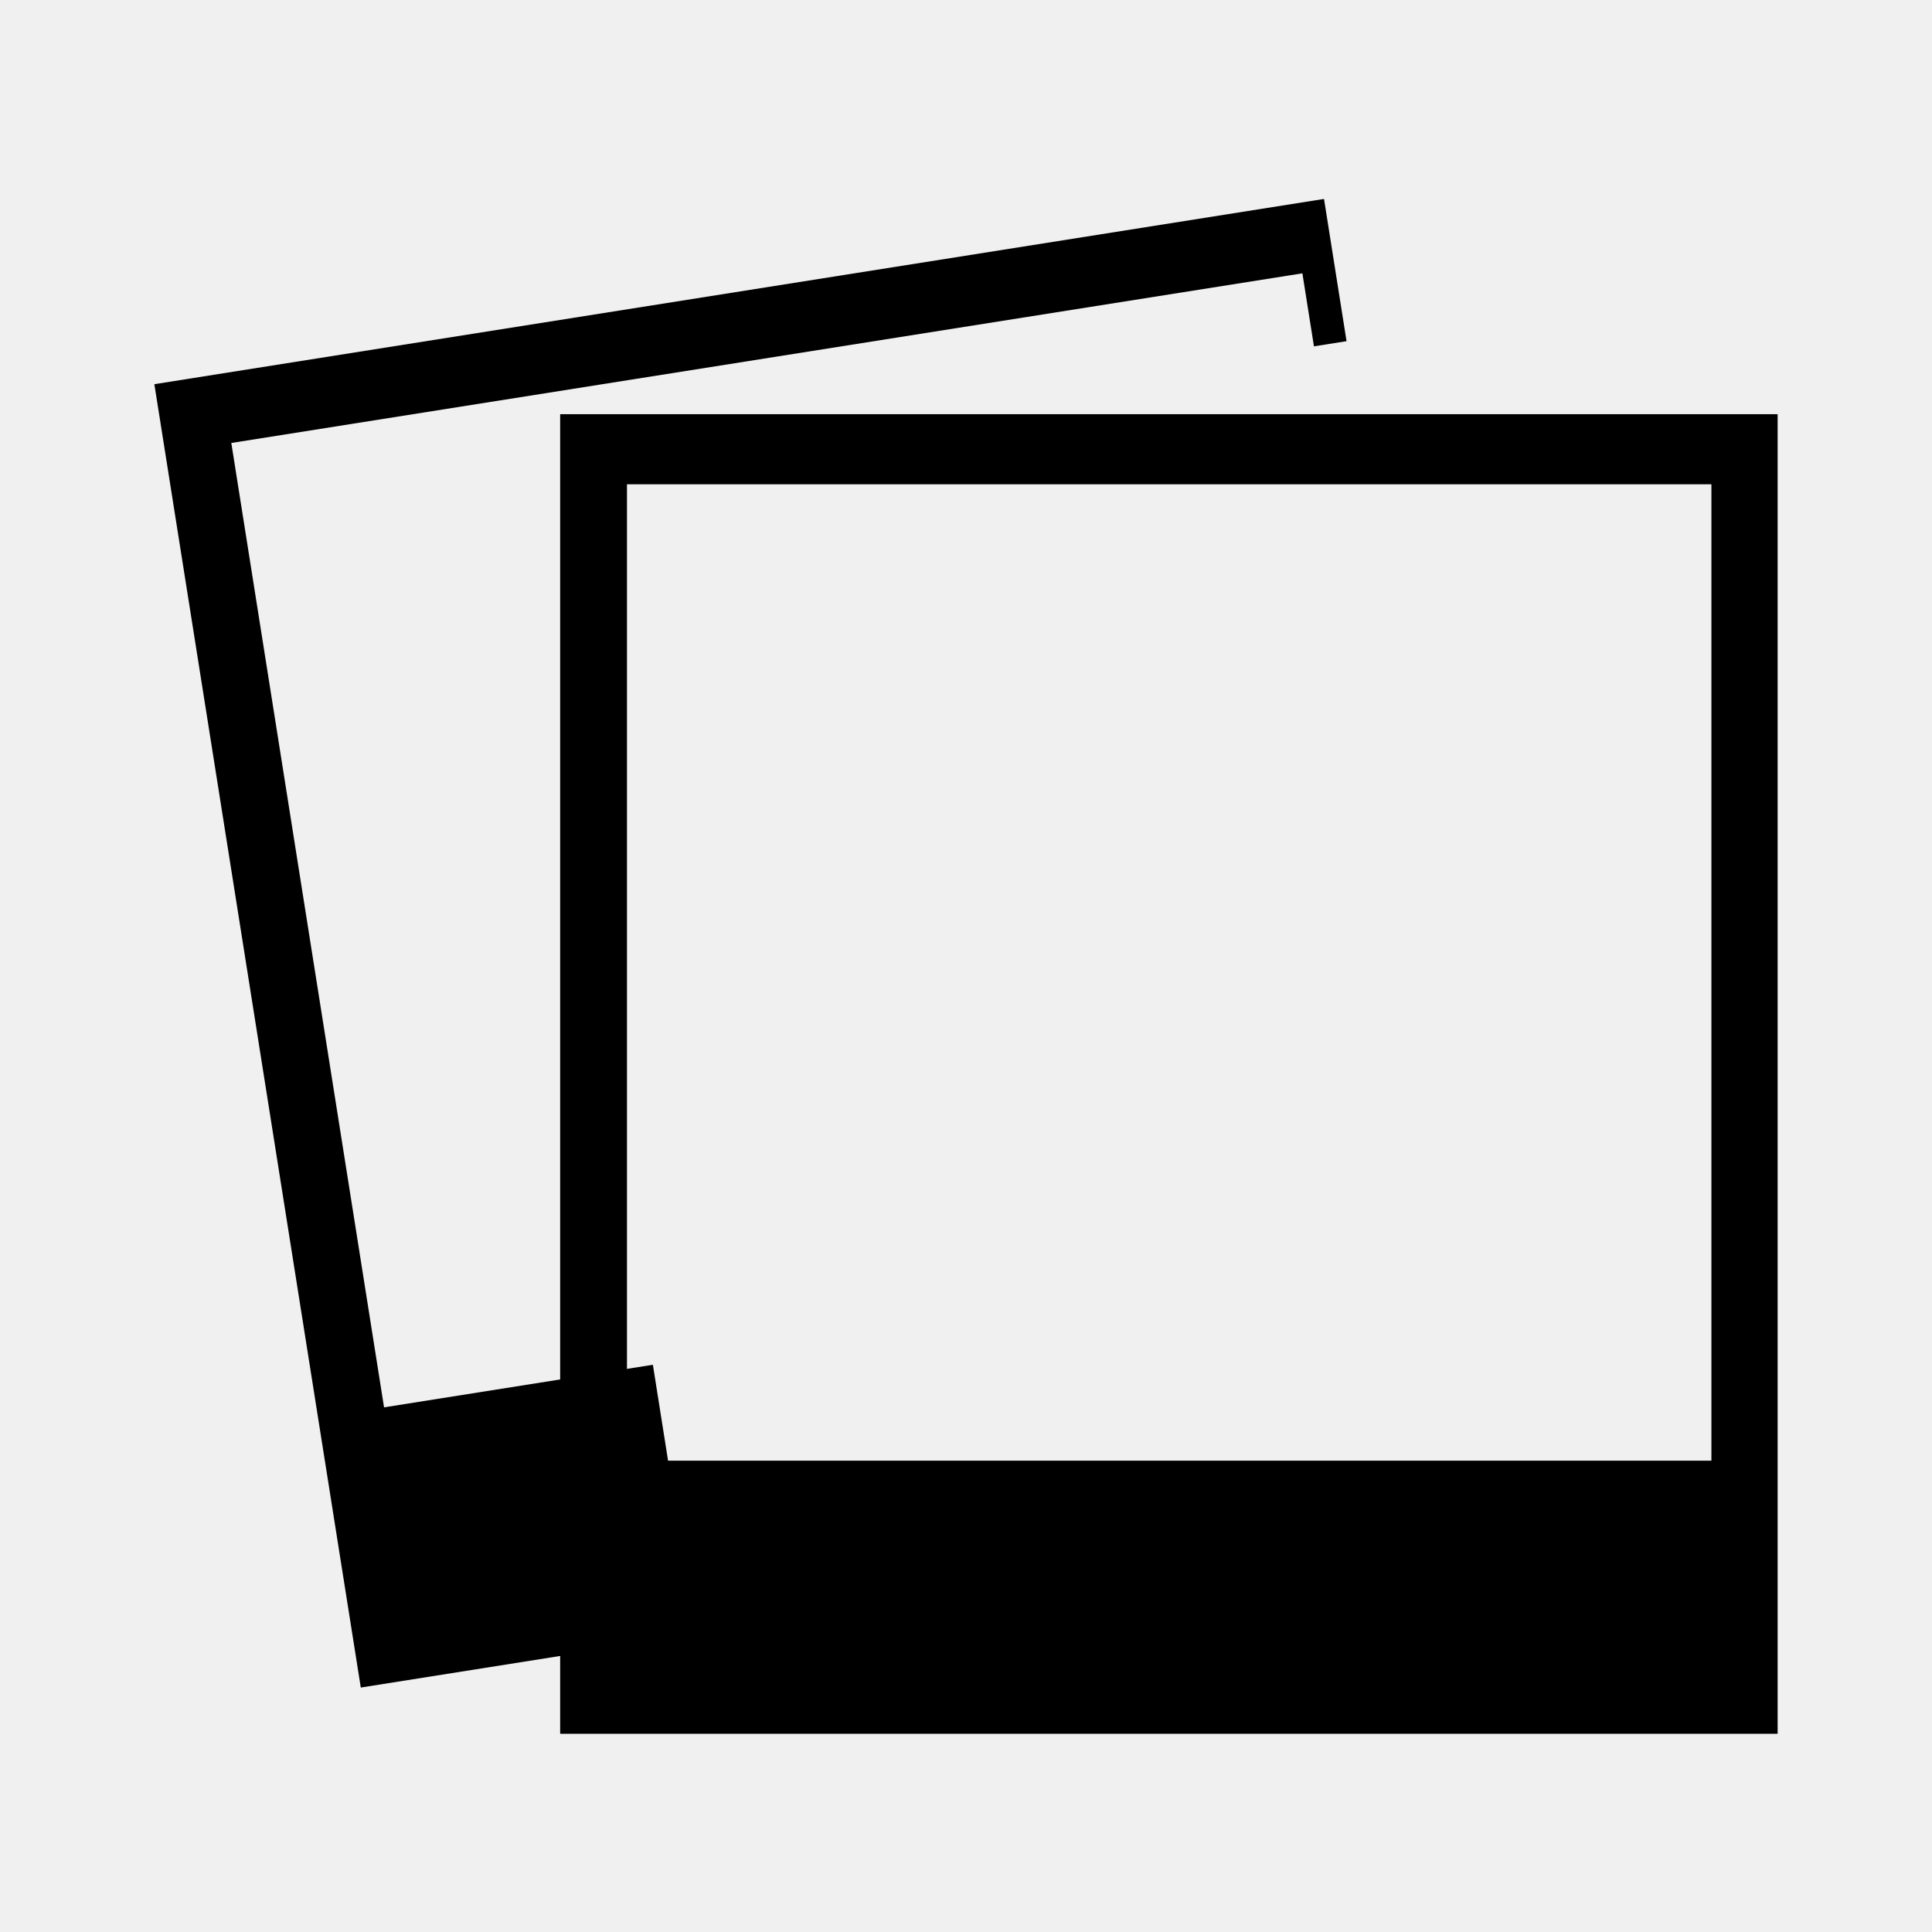
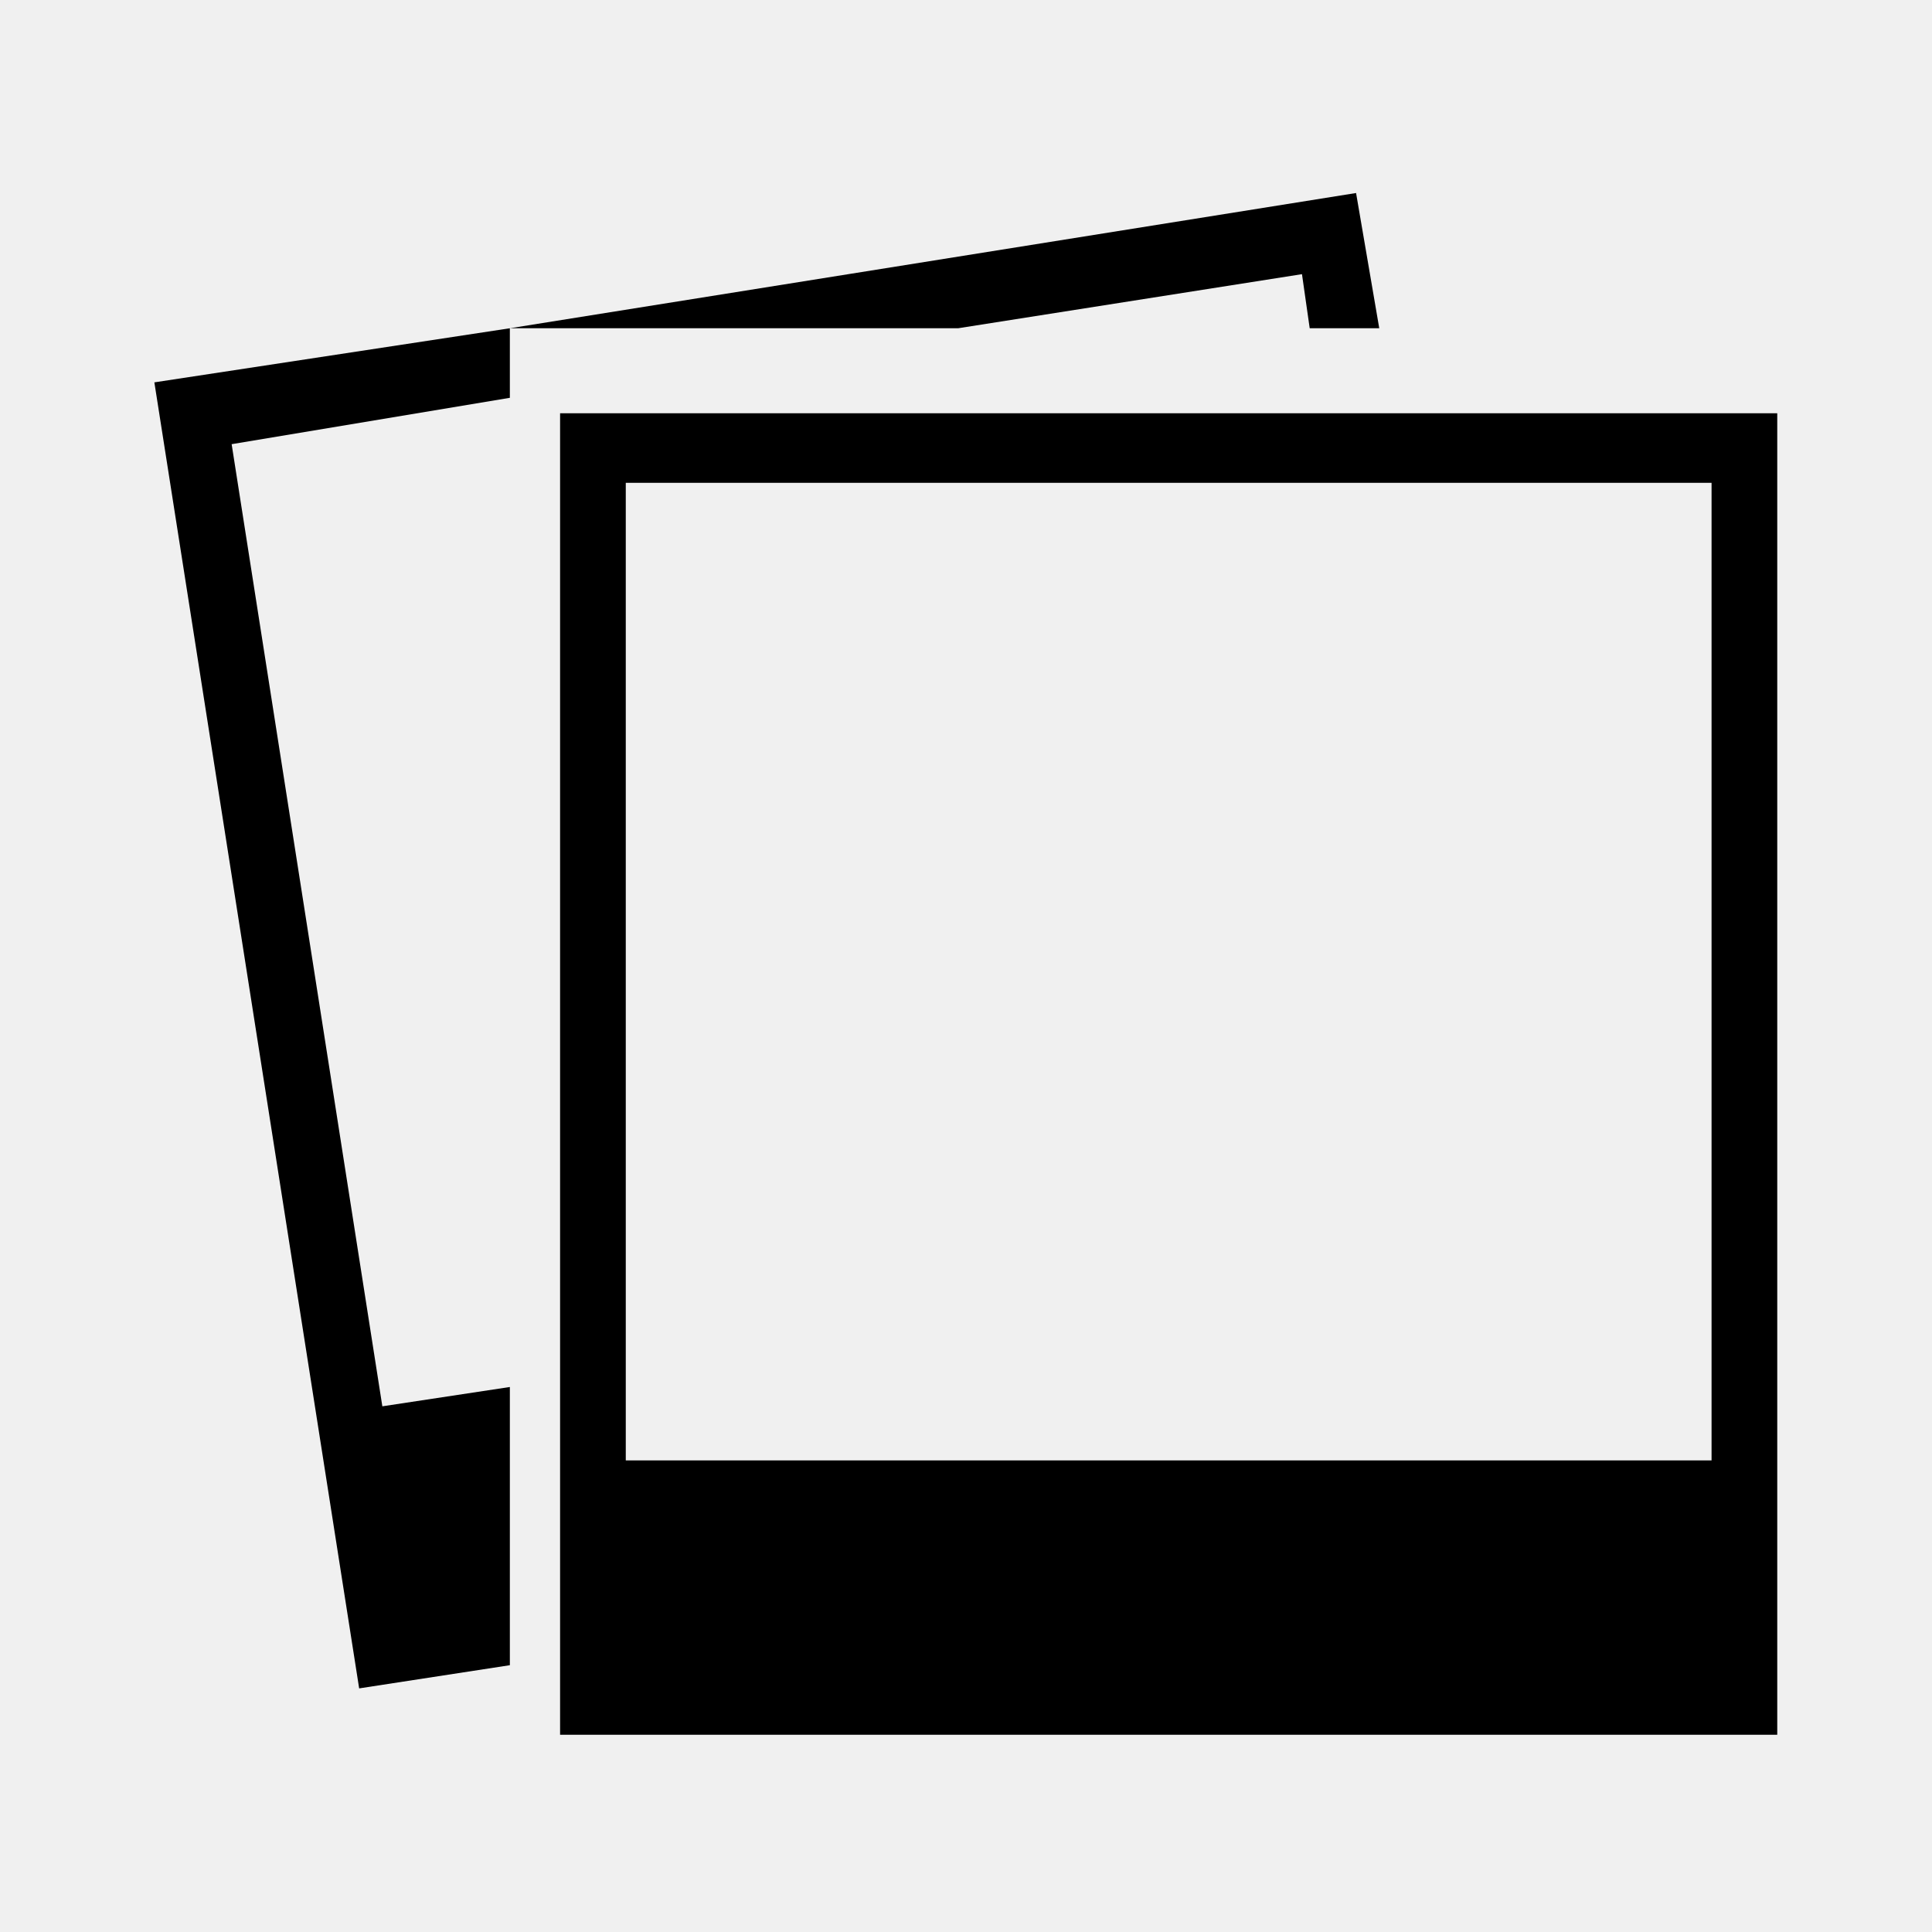
- <svg xmlns="http://www.w3.org/2000/svg" height="50" viewBox="0 0 50 50" width="50">
-   <mask id="a" fill="#fff">
-     <path d="m35.125 9h-21.875v33.125h-13.25v-42.125h35.125z" fill="#fff" fill-rule="evenodd" />
-   </mask>
+ <svg xmlns="http://www.w3.org/2000/svg" version="1.1" id="Calque_1" x="0px" y="0px" viewBox="0 0 50 50" style="enable-background:new 0 0 50 50;" xml:space="preserve">
  <g transform="translate(1.995 1.995238)">
-     <path d="m12.502 8.724v34.151h31.508v-34.151zm29.794 27.083h-28.065v-25.269h28.065z" />
-     <path d="m4.477 5.273v34.151h31.508v-34.151zm29.794 27.083h-28.065v-25.269h28.065z" mask="url(#a)" transform="matrix(.9876883 -.1564345 .1564345 .9876883 -3.246976 3.439965)" />
+     <path d="M12.5,8.7v34.2H44V8.7L12.5,8.7z M42.3,35.8H14.2V10.5h28.1V35.8z" />
+     <g>
+       <polygon points="22.8,6.5 31.7,5.1 31.9,6.5 33.7,6.5 33.1,3 11.2,6.5   " />
+       <polygon points="11.2,33.9 7.9,34.4 4,9.5 11.2,8.3 11.2,6.5 2,7.9 7.3,41.7 11.2,41.1   " />
+     </g>
  </g>
</svg>
